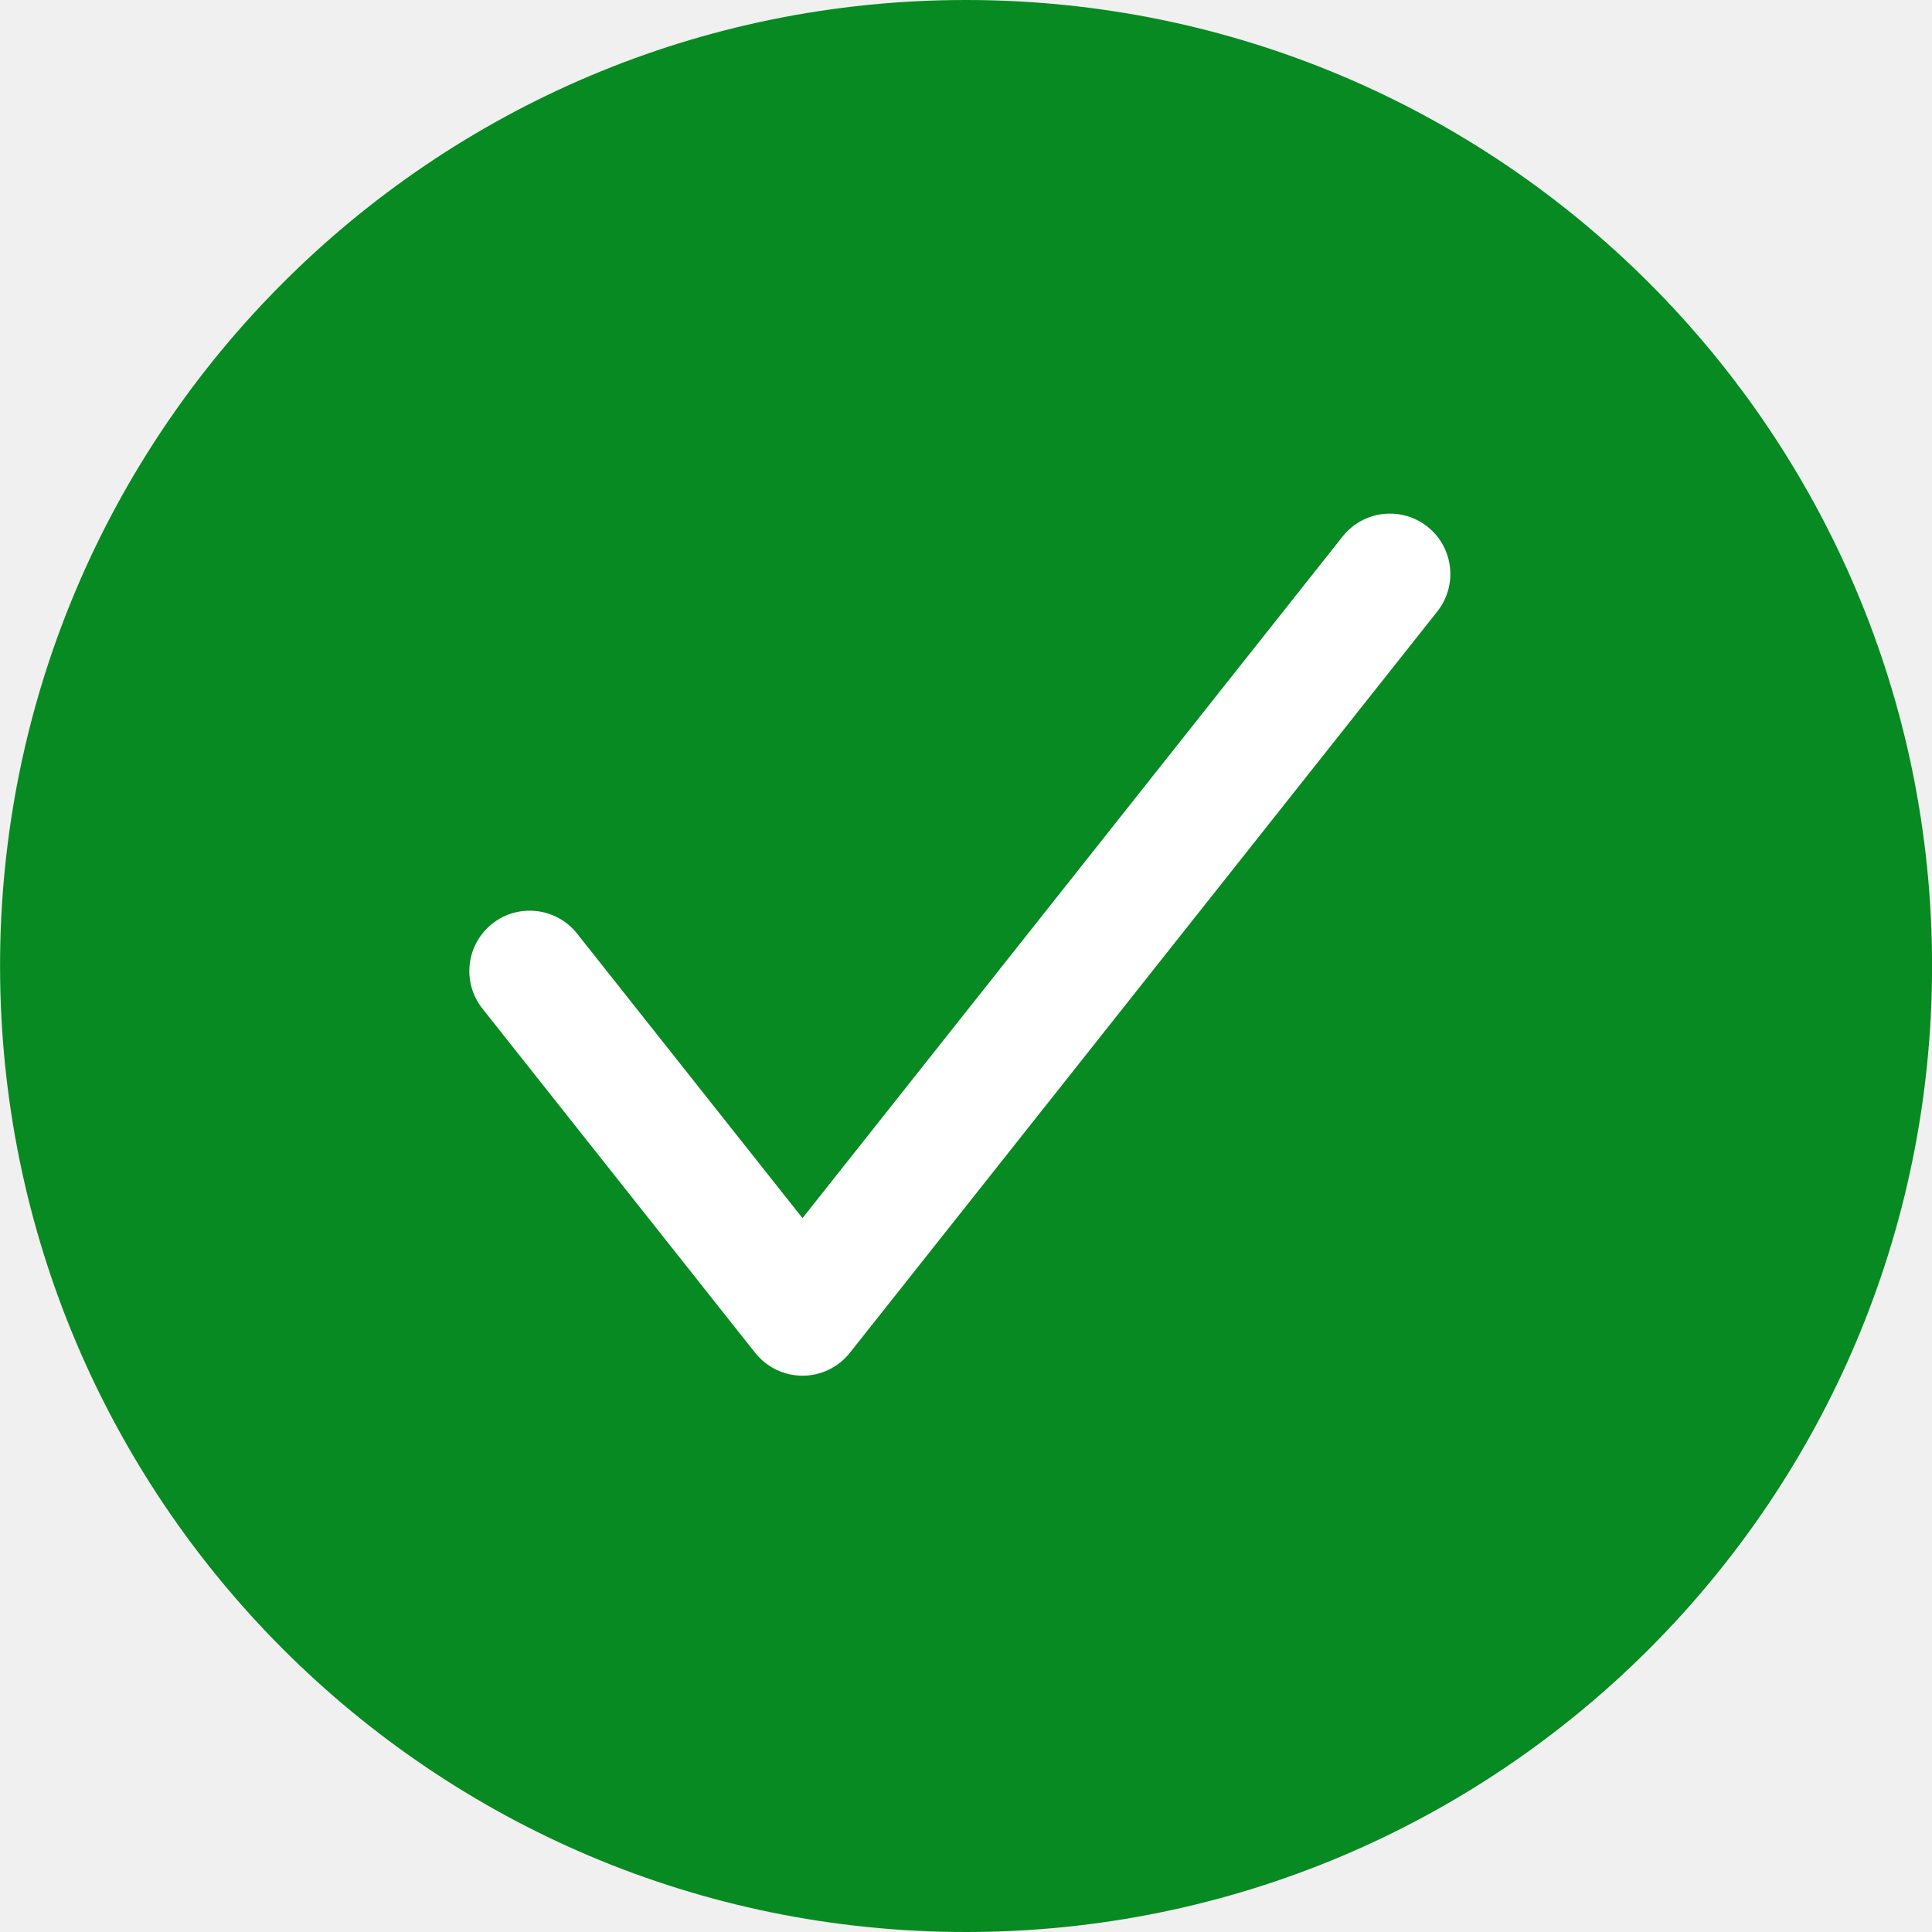
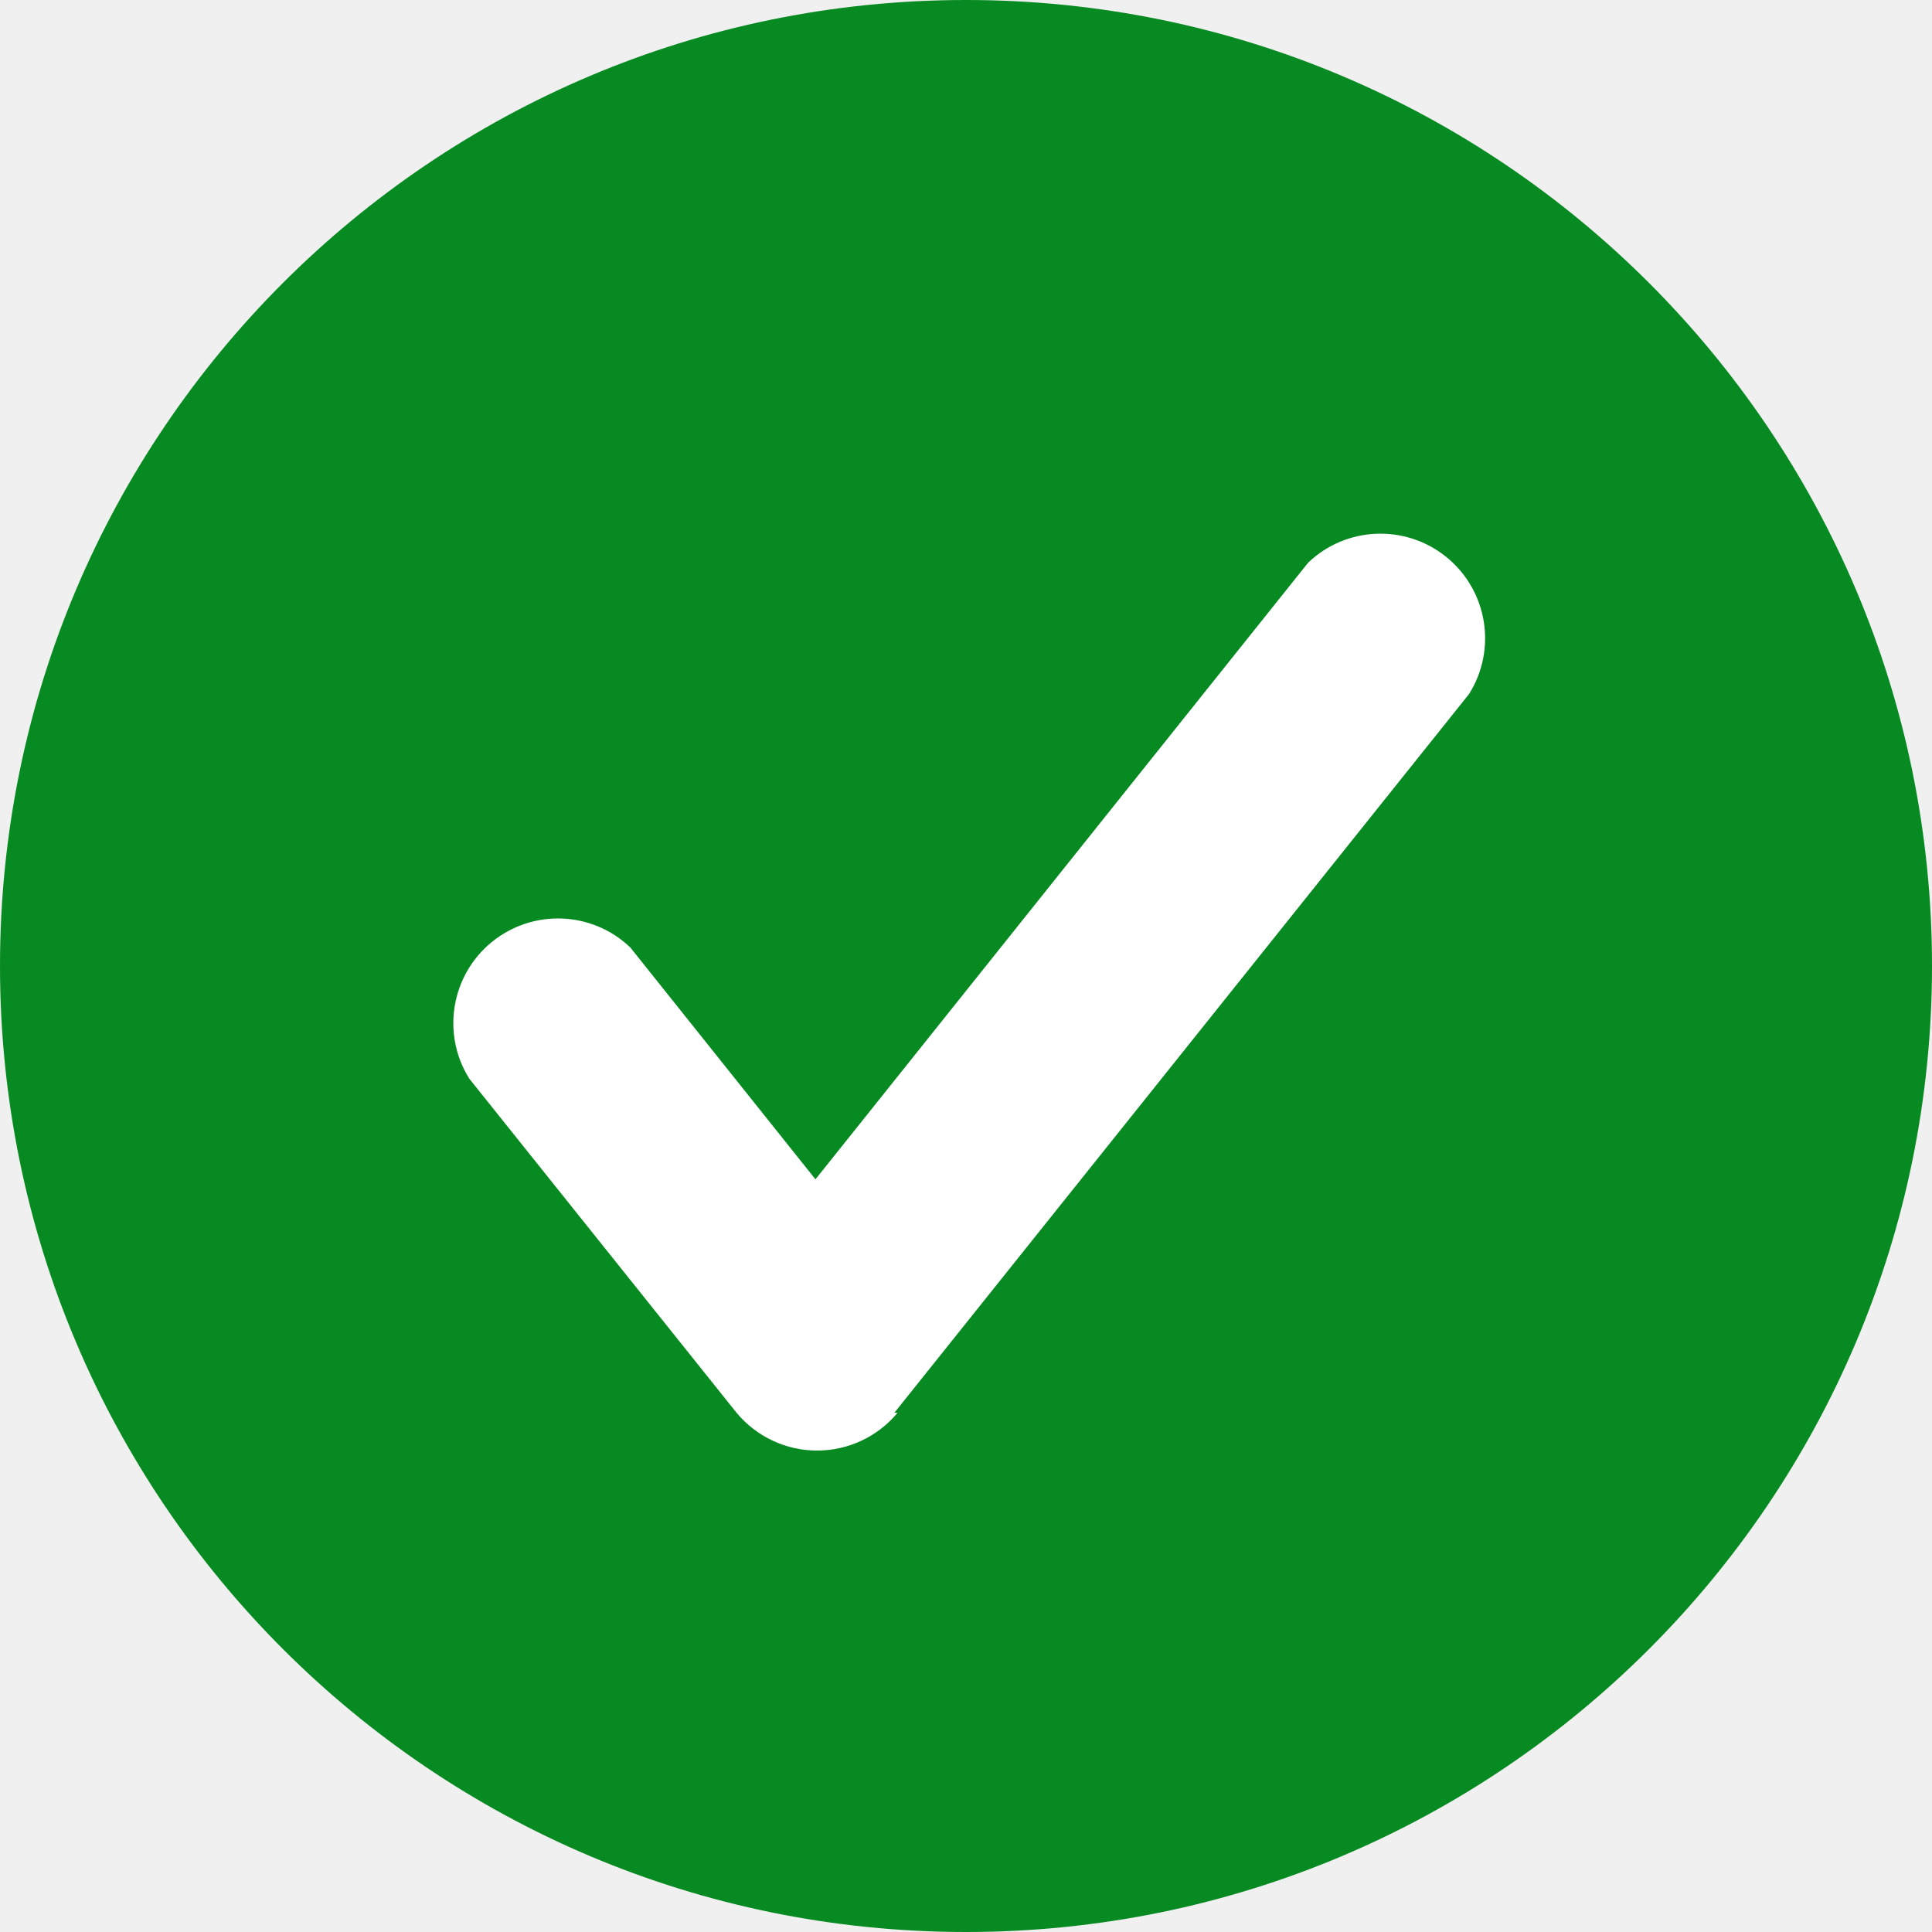
- <svg xmlns="http://www.w3.org/2000/svg" width="32px" height="32px" viewBox="0 0 32 32" version="1.1">
-   <defs />
-   <g id="Page-1" stroke="none" stroke-width="1" fill="none" fill-rule="evenodd">
-     <g id="ico-success">
-       <path d="M15.998,0 C7.162,0 0.001,7.161 0.001,15.998 C0.001,24.837 7.162,32 15.998,32 C24.834,32 32.001,24.837 32.001,15.998 C32.001,7.161 24.834,0 15.998,0" id="Fill-1" fill="#088A22" />
-       <path d="M13.292,22.786 C12.986,22.786 12.698,22.646 12.508,22.407 L7.99,16.705 C7.647,16.272 7.72,15.643 8.153,15.3 C8.584,14.957 9.214,15.03 9.558,15.463 L13.292,20.176 L22.238,8.886 C22.581,8.453 23.211,8.381 23.643,8.723 C24.076,9.066 24.149,9.695 23.806,10.128 L14.076,22.407 C13.886,22.646 13.597,22.786 13.292,22.786" id="Fill-4" fill="#FFFFFF" />
-     </g>
-   </g>
+ <svg xmlns="http://www.w3.org/2000/svg" id="Layer_1" data-name="Layer 1" viewBox="0 0 24 24">
+   <defs>
+     <style>.cls-1{fill:#088a22;}.cls-2{fill:#fff;}</style>
+   </defs>
+   <circle class="cls-1" cx="12" cy="12" r="12" />
+   <path class="cls-2" d="M11.11,17.55l7.14-8.93a1.3,1.3,0,0,0-2-1.63l-6.12,7.66-2.3-2.88a1.3,1.3,0,0,0-2,1.63l3.32,4.15a1.3,1.3,0,0,0,2,0Z" />
</svg>
